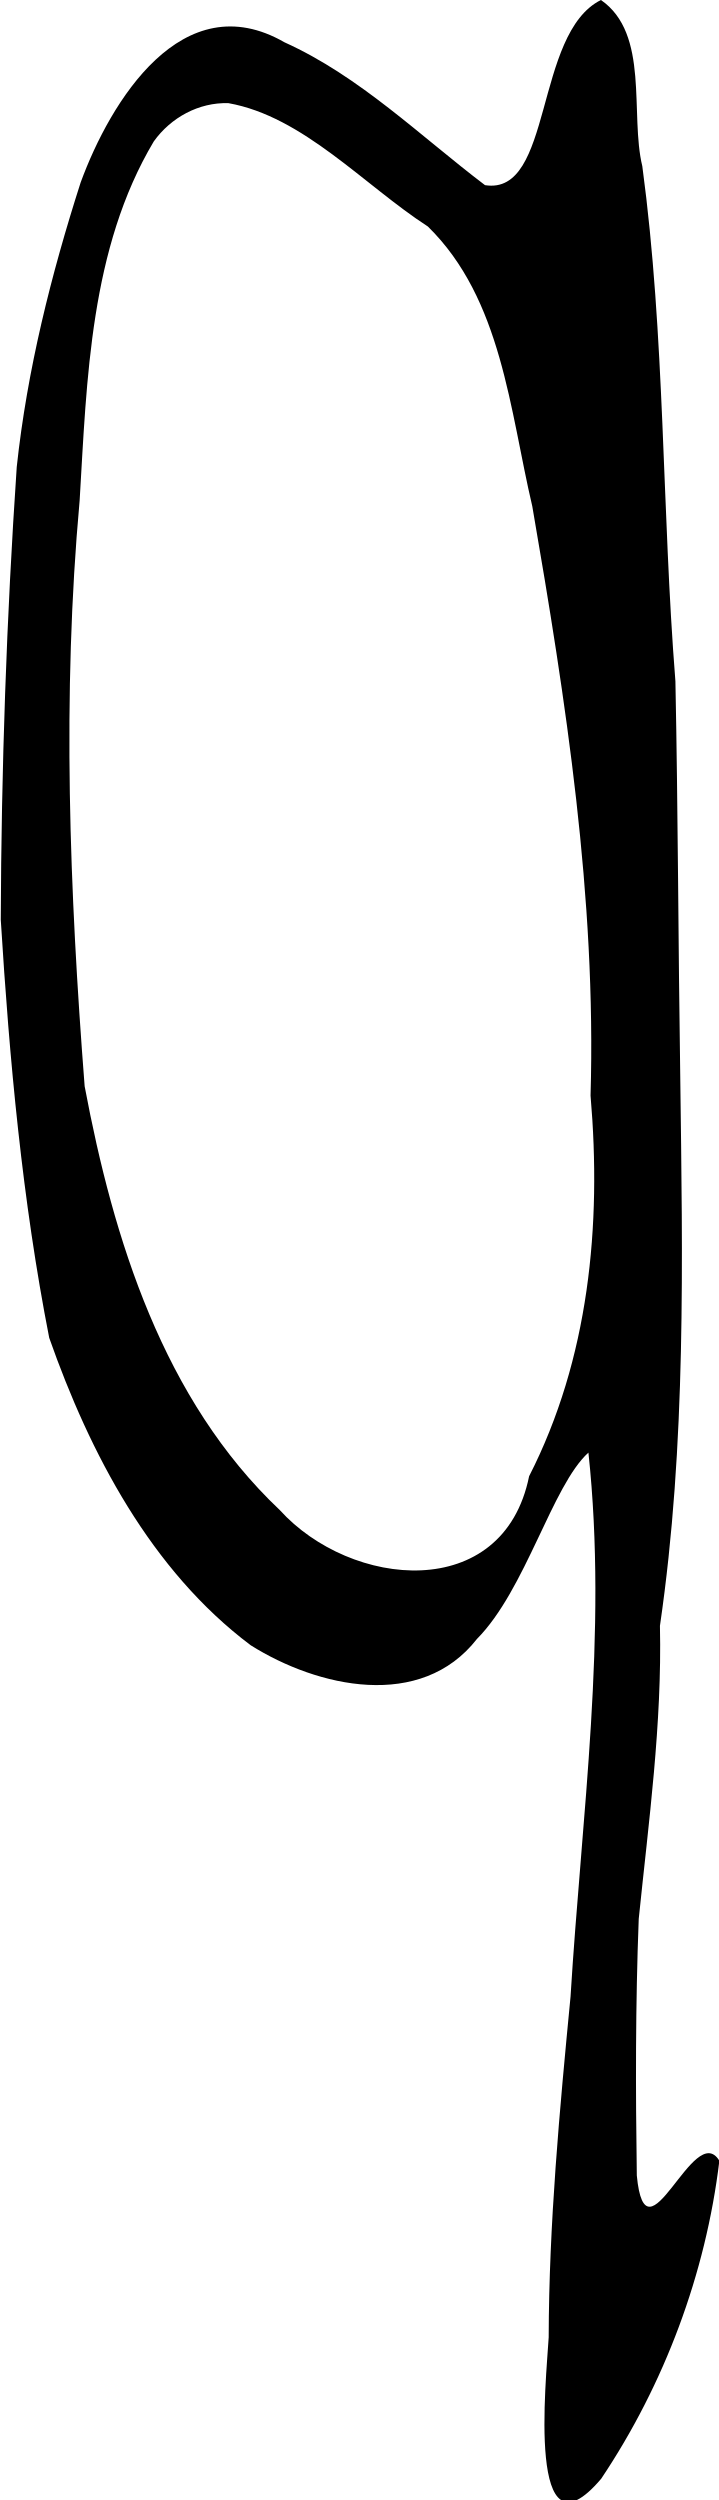
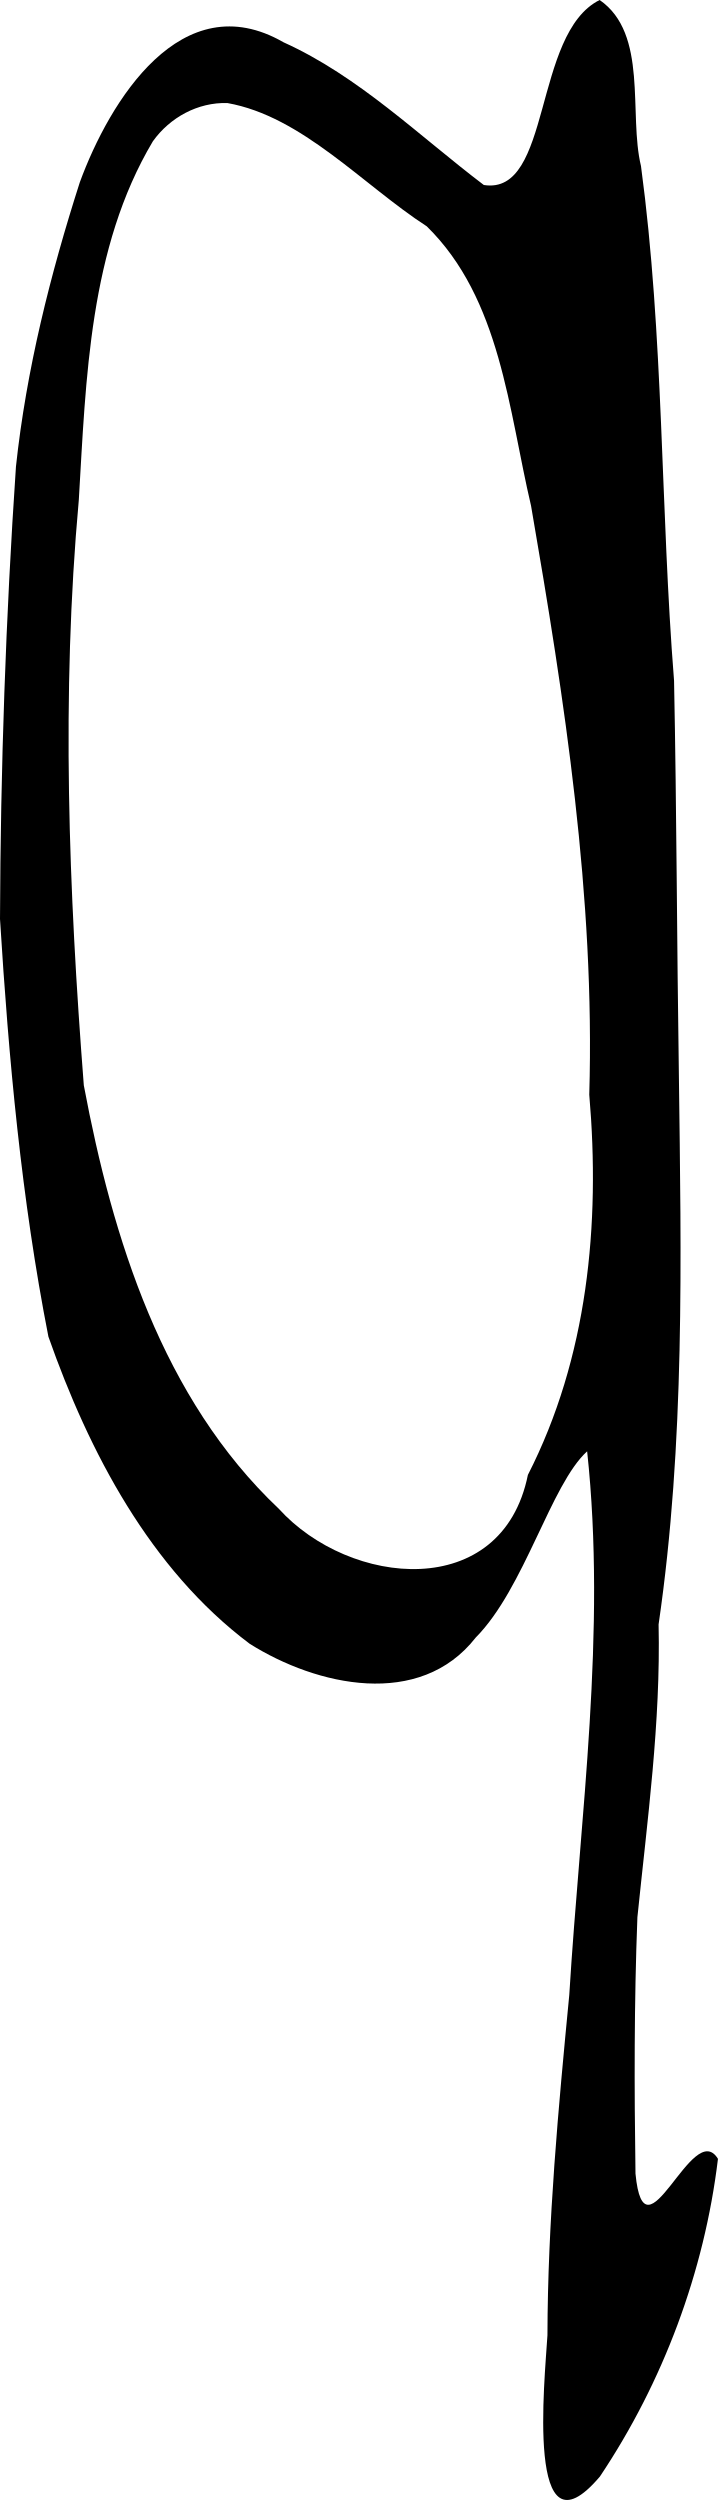
- <svg xmlns="http://www.w3.org/2000/svg">
-   <path d="M 77.29,6.1718635e-4 C 68.646,4.316 71.174,25.208 62.38,23.814 54.023,17.475 46.295,9.83 36.592,5.442 23.473,-2.117 14.201,13.015 10.373,23.467 6.57,35.335 3.488,47.577 2.153,60.064 0.84,79.425 0.168,98.884 0.099,118.299 c 1.112,18.01 2.765,36.089 6.231,53.767 5.23,14.863 13.094,29.911 25.916,39.541 8.635,5.434 21.901,8.415 29.095,-0.81 6.287,-6.346 9.661,-19.725 14.338,-23.969 2.502,23.258 -0.876,46.725 -2.3,69.986 -1.405,14.582 -2.775,29.187 -2.809,43.806 -0.34,5.688 -2.857,29.516 6.751,18.186 8.139,-12.162 13.452,-26.363 15.2,-40.9 -3.276,-5.379 -9.477,13.909 -10.617,1.899 -0.161,-11.06 -0.178,-21.983 0.247,-33.005 1.287,-12.571 3.007,-25.067 2.728,-37.693 3.411,-23.407 2.909,-47.085 2.612,-70.648 C 87.231,121.517 87.21,104.566 86.869,87.629 85.115,65.567 85.569,43.359 82.612,21.379 80.987,14.668 83.585,4.354 77.29,6.1718635e-4 Z M 29.373,13.266 c 9.627,1.71 17.452,10.552 25.66,15.868 9.518,9.328 10.53,23.656 13.429,35.99 4.325,25.034 8.238,50.314 7.492,75.792 1.439,16.69 -0.199,33.864 -7.902,48.95 -3.321,16.394 -22.946,14.428 -32.069,4.35 C 21.005,180.054 14.586,159.412 10.887,139.71 8.941,114.632 7.967,89.44 10.244,64.356 c 0.931,-15.597 1.336,-32.407 9.538,-46.172 2.196,-3.066 5.785,-5.034 9.592,-4.917 z" fill="#000" />
+ <svg xmlns="http://www.w3.org/2000/svg" width="224.465" height="781.604">
+   <path d="M 187.473,0 C 166.48,10.48 172.619,61.22 151.262,57.837 130.966,42.44 112.196,23.872 88.63,13.215 56.768,-5.144 34.25,31.609 24.952,56.994 15.717,85.816 8.232,115.547 4.988,145.875 1.8,192.898 0.168,240.157 0,287.309 c 2.701,43.742 6.715,87.648 15.133,130.583 12.702,36.097 31.8,72.645 62.943,96.032 20.973,13.198 53.19,20.438 70.664,-1.967 15.269,-15.412 23.464,-47.905 34.823,-58.213 6.077,56.486 -2.127,113.481 -5.586,169.975 -3.413,35.416 -6.741,70.887 -6.823,106.391 -0.826,13.815 -6.939,71.686 16.395,44.168 19.768,-29.538 32.671,-64.027 36.916,-99.333 -7.957,-13.065 -23.017,33.78 -25.785,4.612 -0.392,-26.862 -0.433,-53.391 0.599,-80.159 3.125,-30.531 7.302,-60.879 6.625,-91.545 8.284,-56.848 7.065,-114.354 6.344,-171.582 -0.632,-41.142 -0.682,-82.311 -1.511,-123.447 C 206.479,159.24 207.581,105.304 200.399,51.921 196.452,35.623 202.761,10.573 187.473,0 Z M 71.099,32.218 c 23.382,4.153 42.385,25.628 62.321,38.538 23.116,22.654 25.574,57.452 32.615,87.408 10.504,60.8 20.007,122.197 18.195,184.075 3.494,40.536 -0.484,82.244 -19.192,118.885 -8.066,39.816 -55.728,35.04 -77.887,10.565 C 50.775,437.294 35.186,387.16 26.202,339.312 21.476,278.405 19.11,217.221 24.639,156.299 26.899,118.418 27.884,77.593 47.804,44.161 53.138,36.714 61.853,31.934 71.099,32.218 Z" />
</svg>
